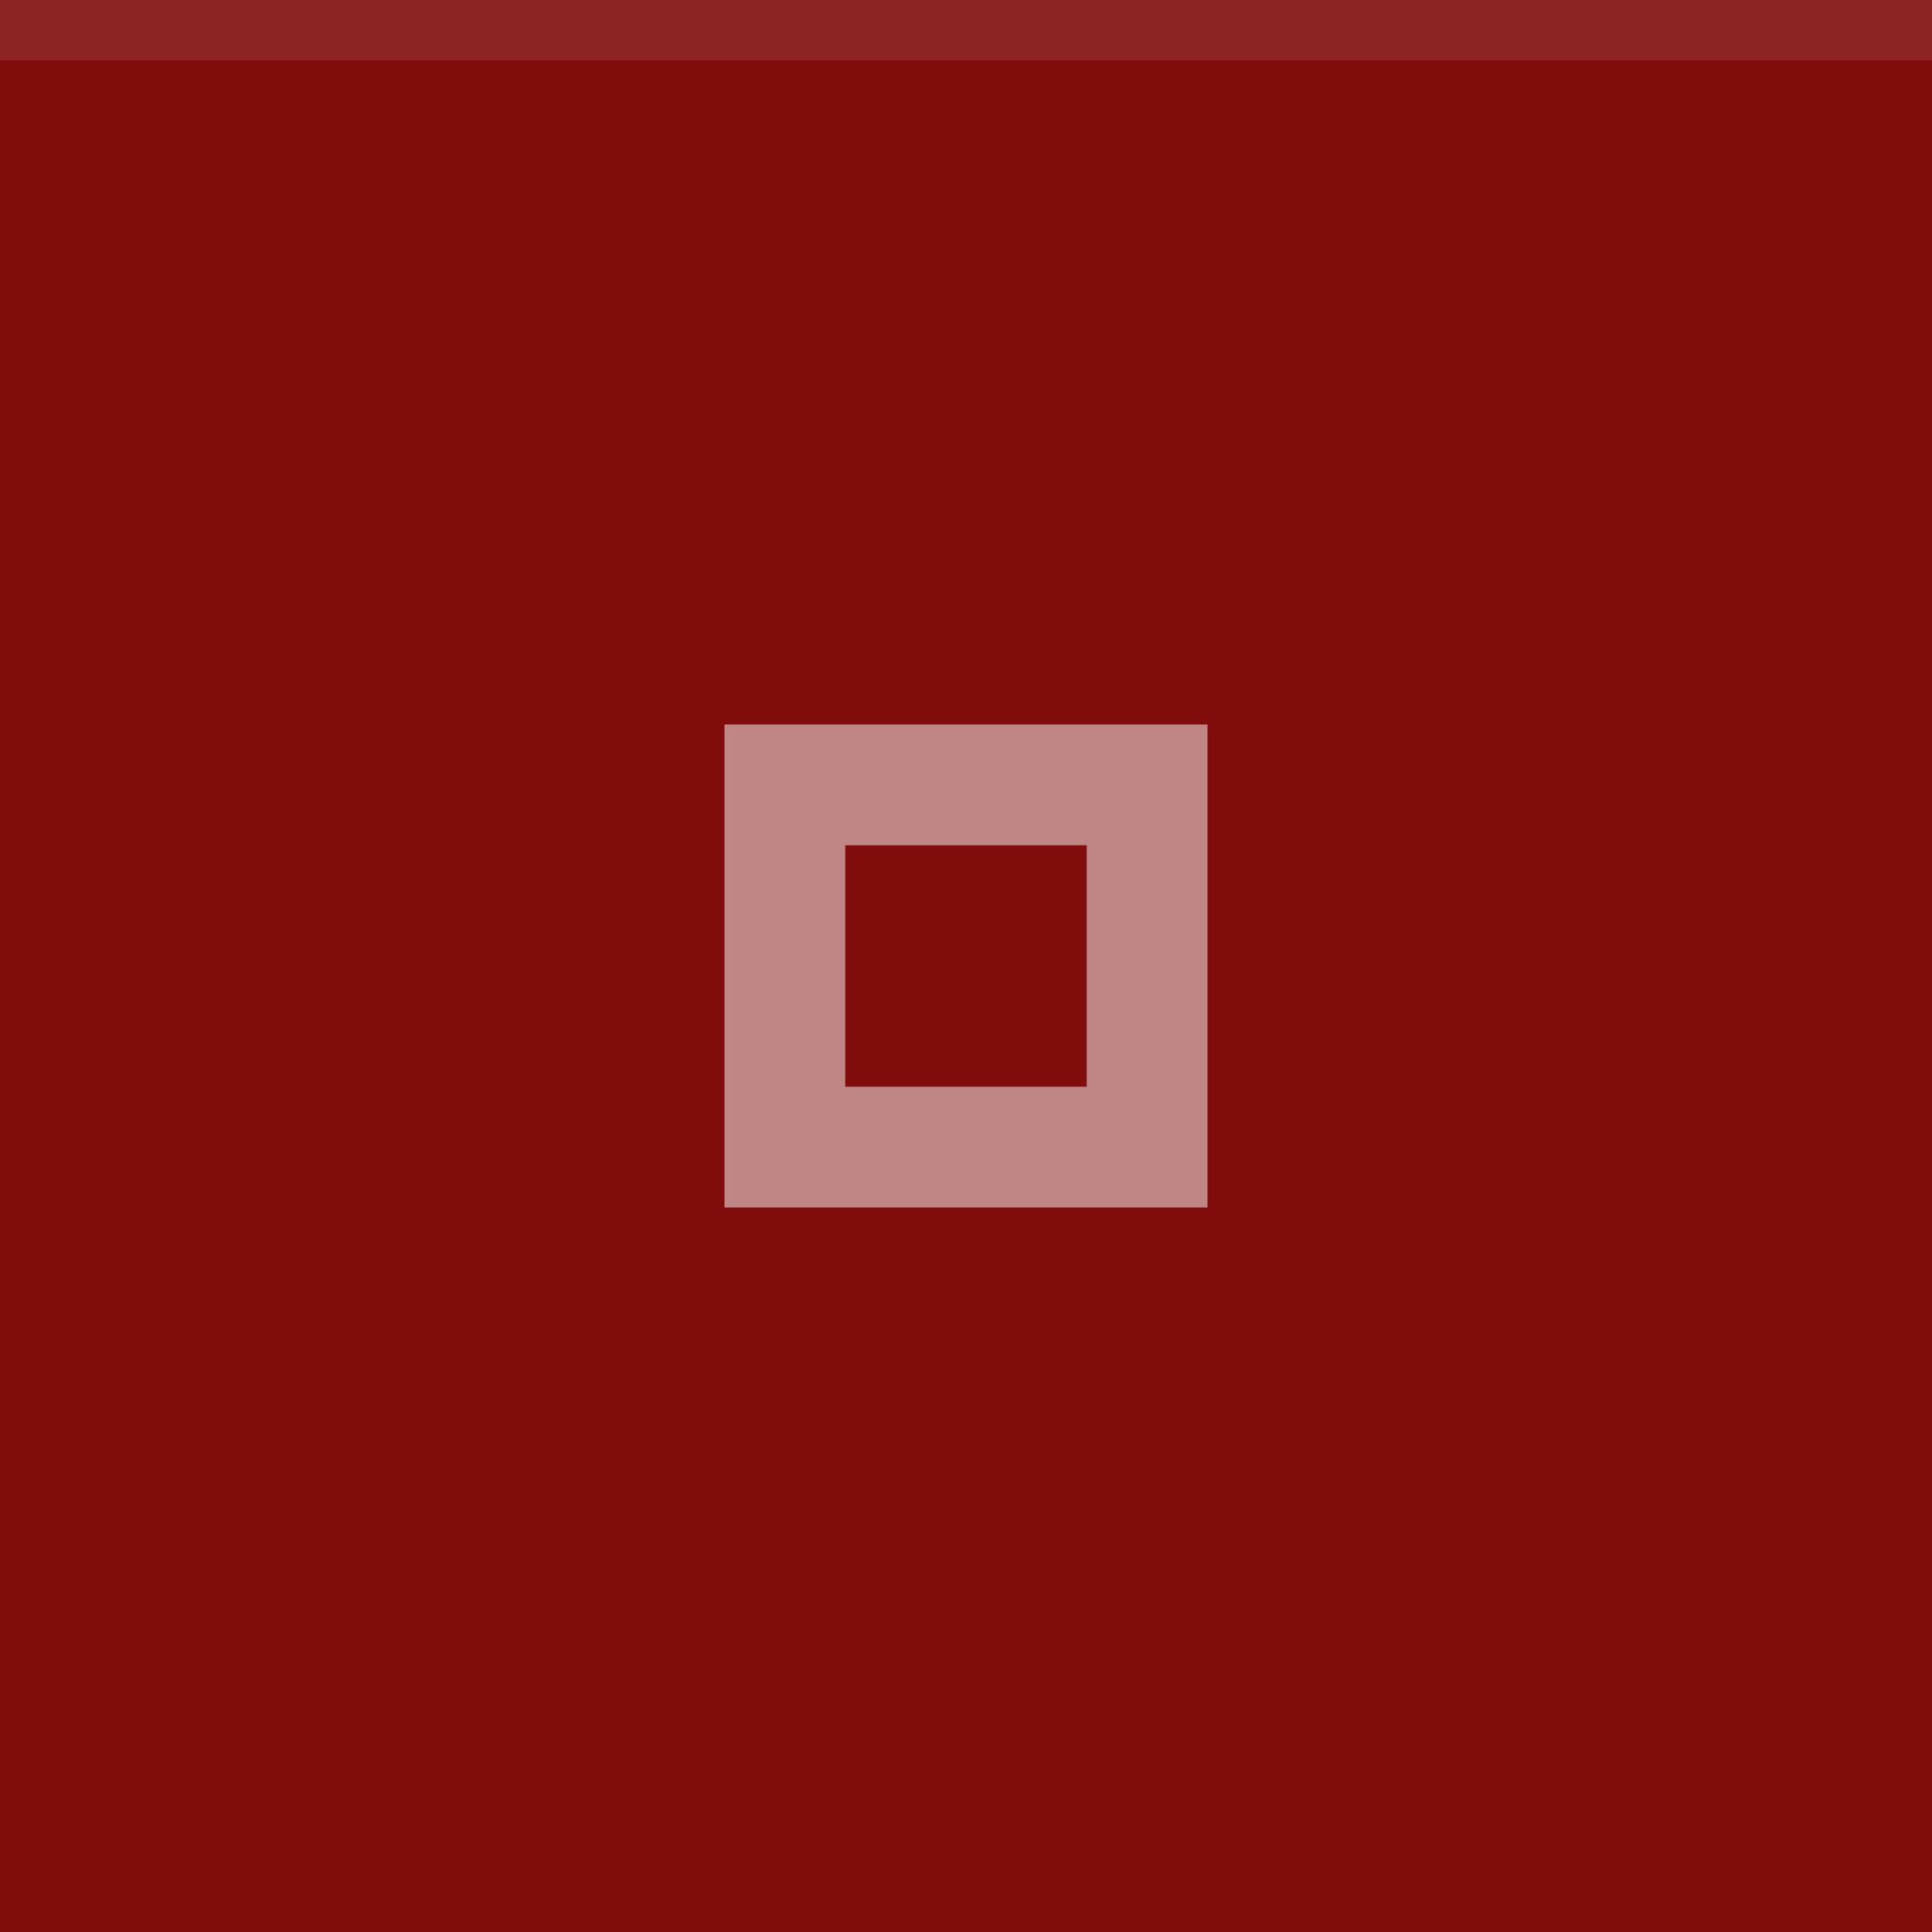
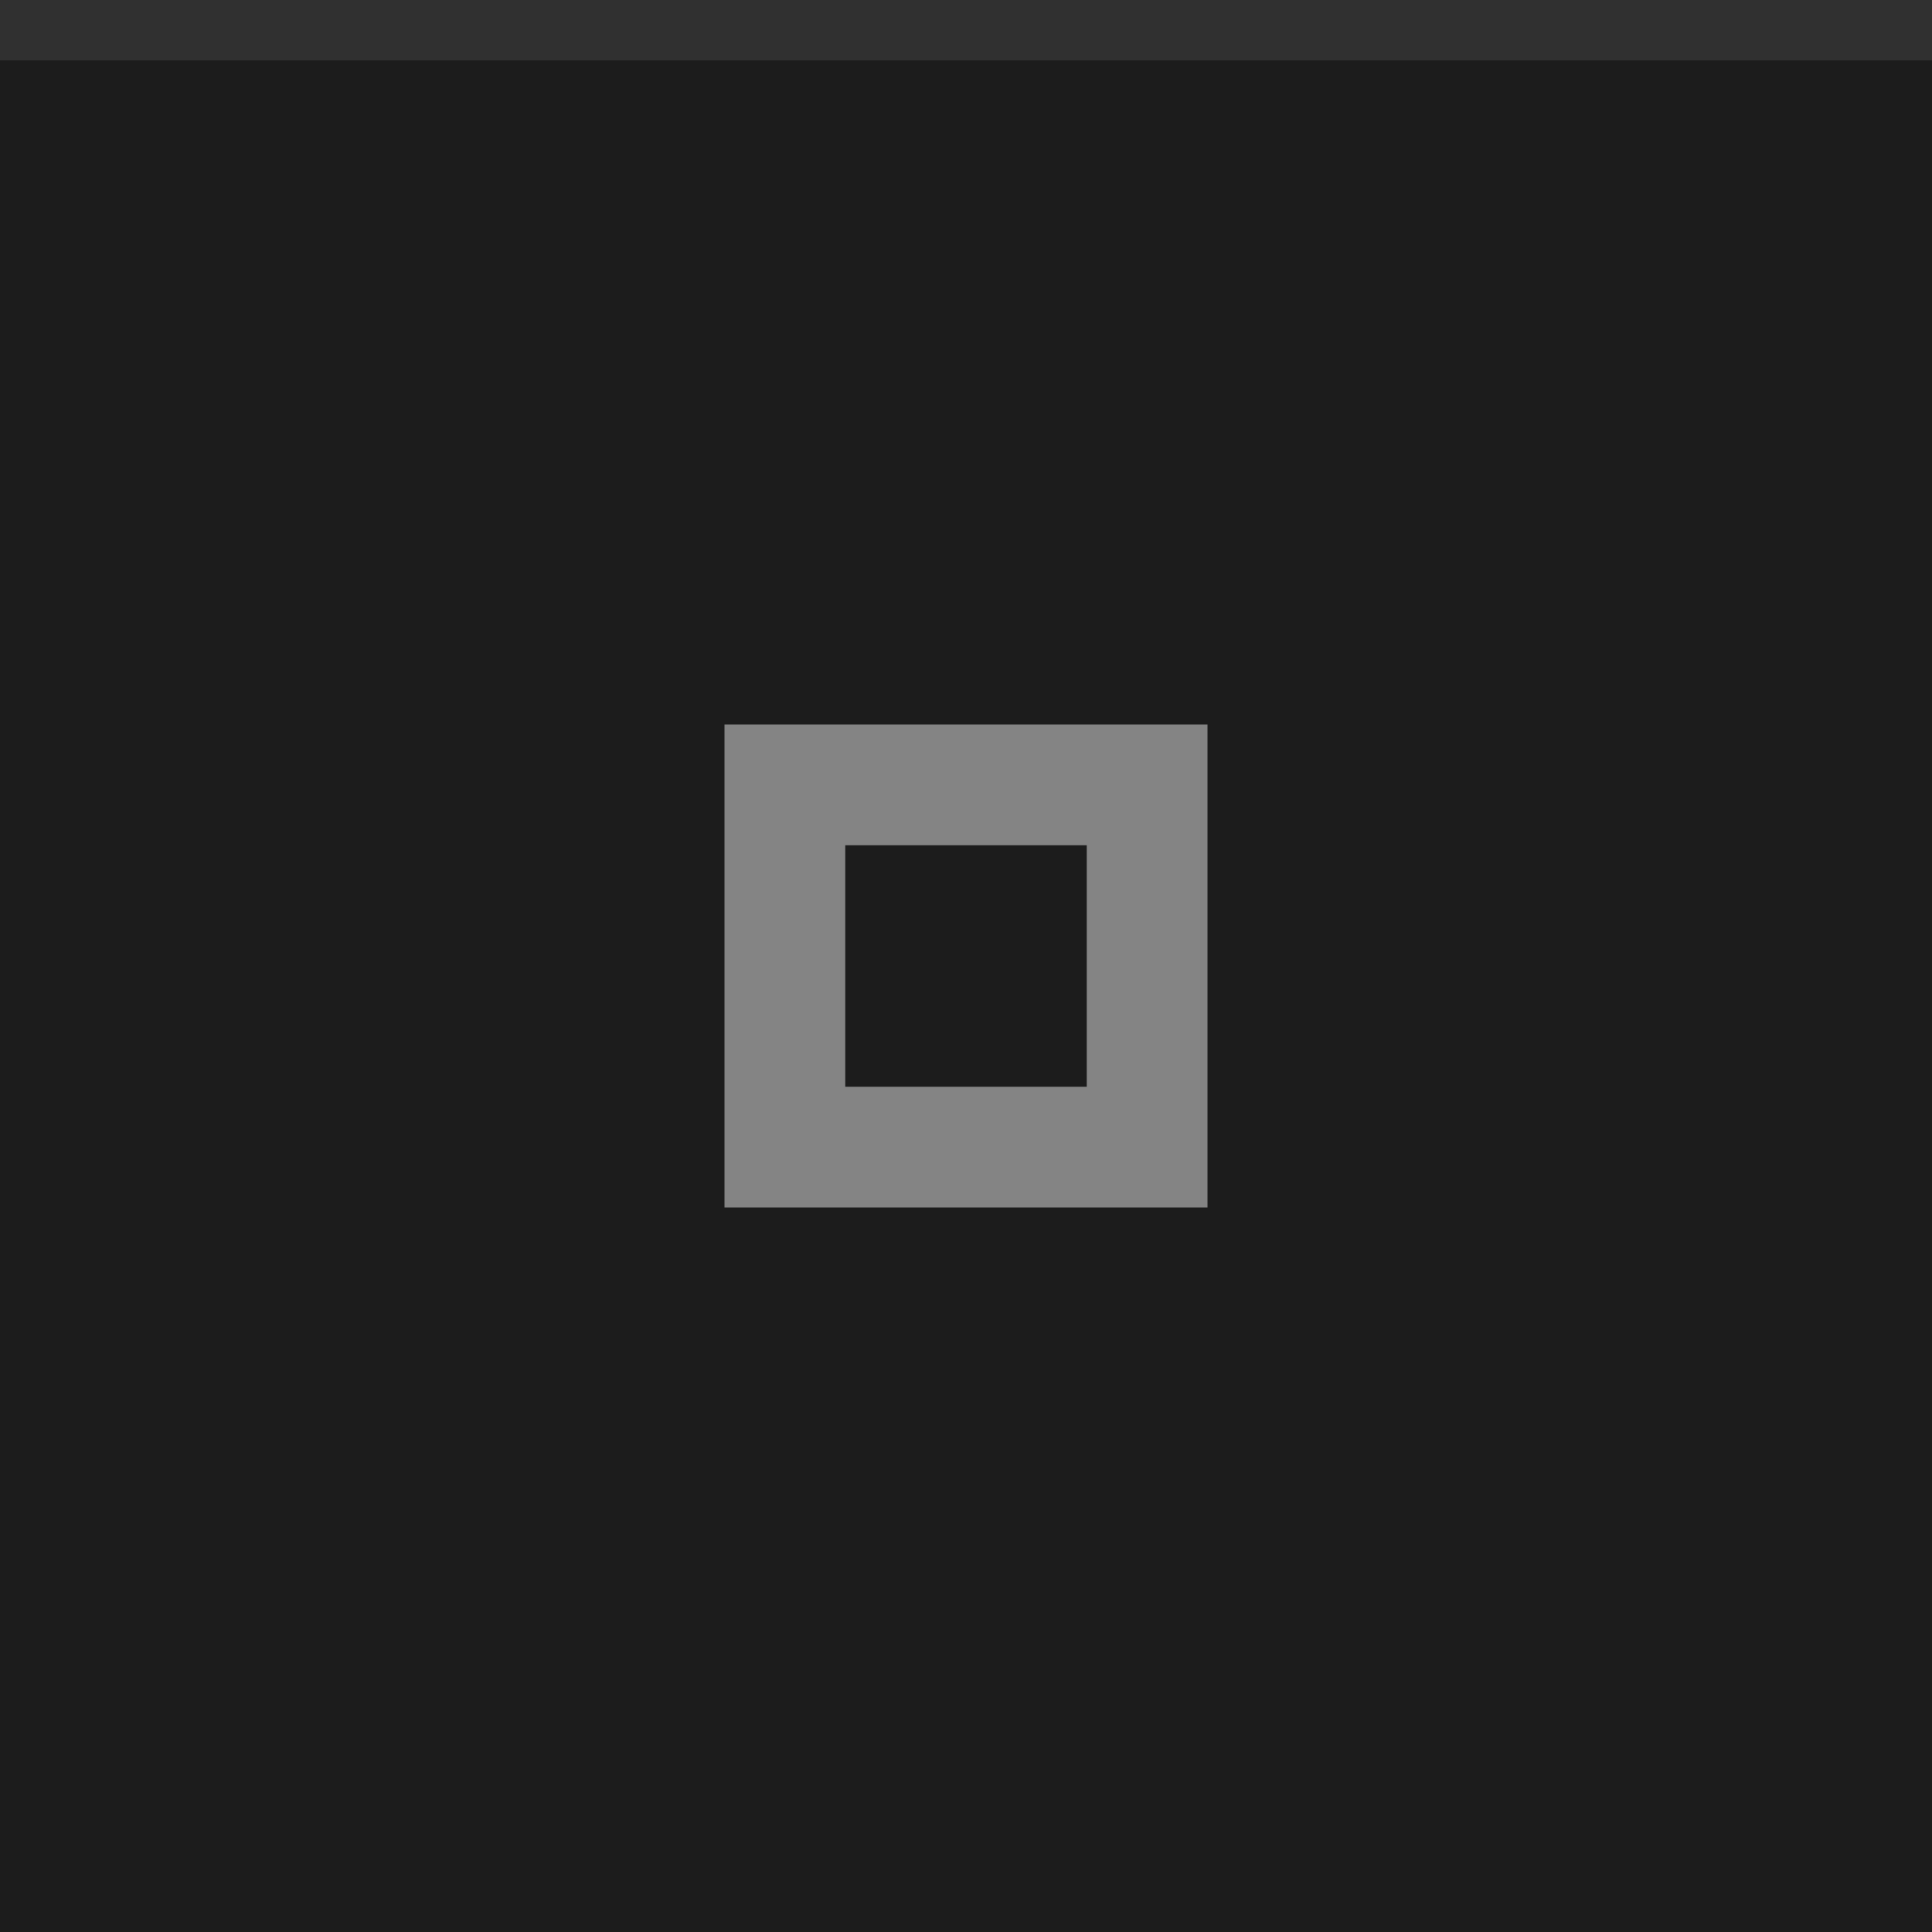
<svg xmlns="http://www.w3.org/2000/svg" width="32" height="32" viewBox="0 0 32 32">
-   <rect width="32" height="32" fill="#800C0C" />
-   <rect width="32" height="1" fill="#ffffff" fill-opacity="0.1" />
-   <g fill="#ffffff" opacity="0.5">
+   <rect width="32" height="32" fill="#1c1c1c" />
+   <rect width="32" height="1" fill="#ebebeb" fill-opacity="0.1" />
+   <g fill="#ebebeb" opacity="0.5">
    <circle cx="16" cy="16" r="12" opacity="0" />
    <path d="m12 12v8h8v-8zm2 2h4v4h-4z" />
  </g>
</svg>
